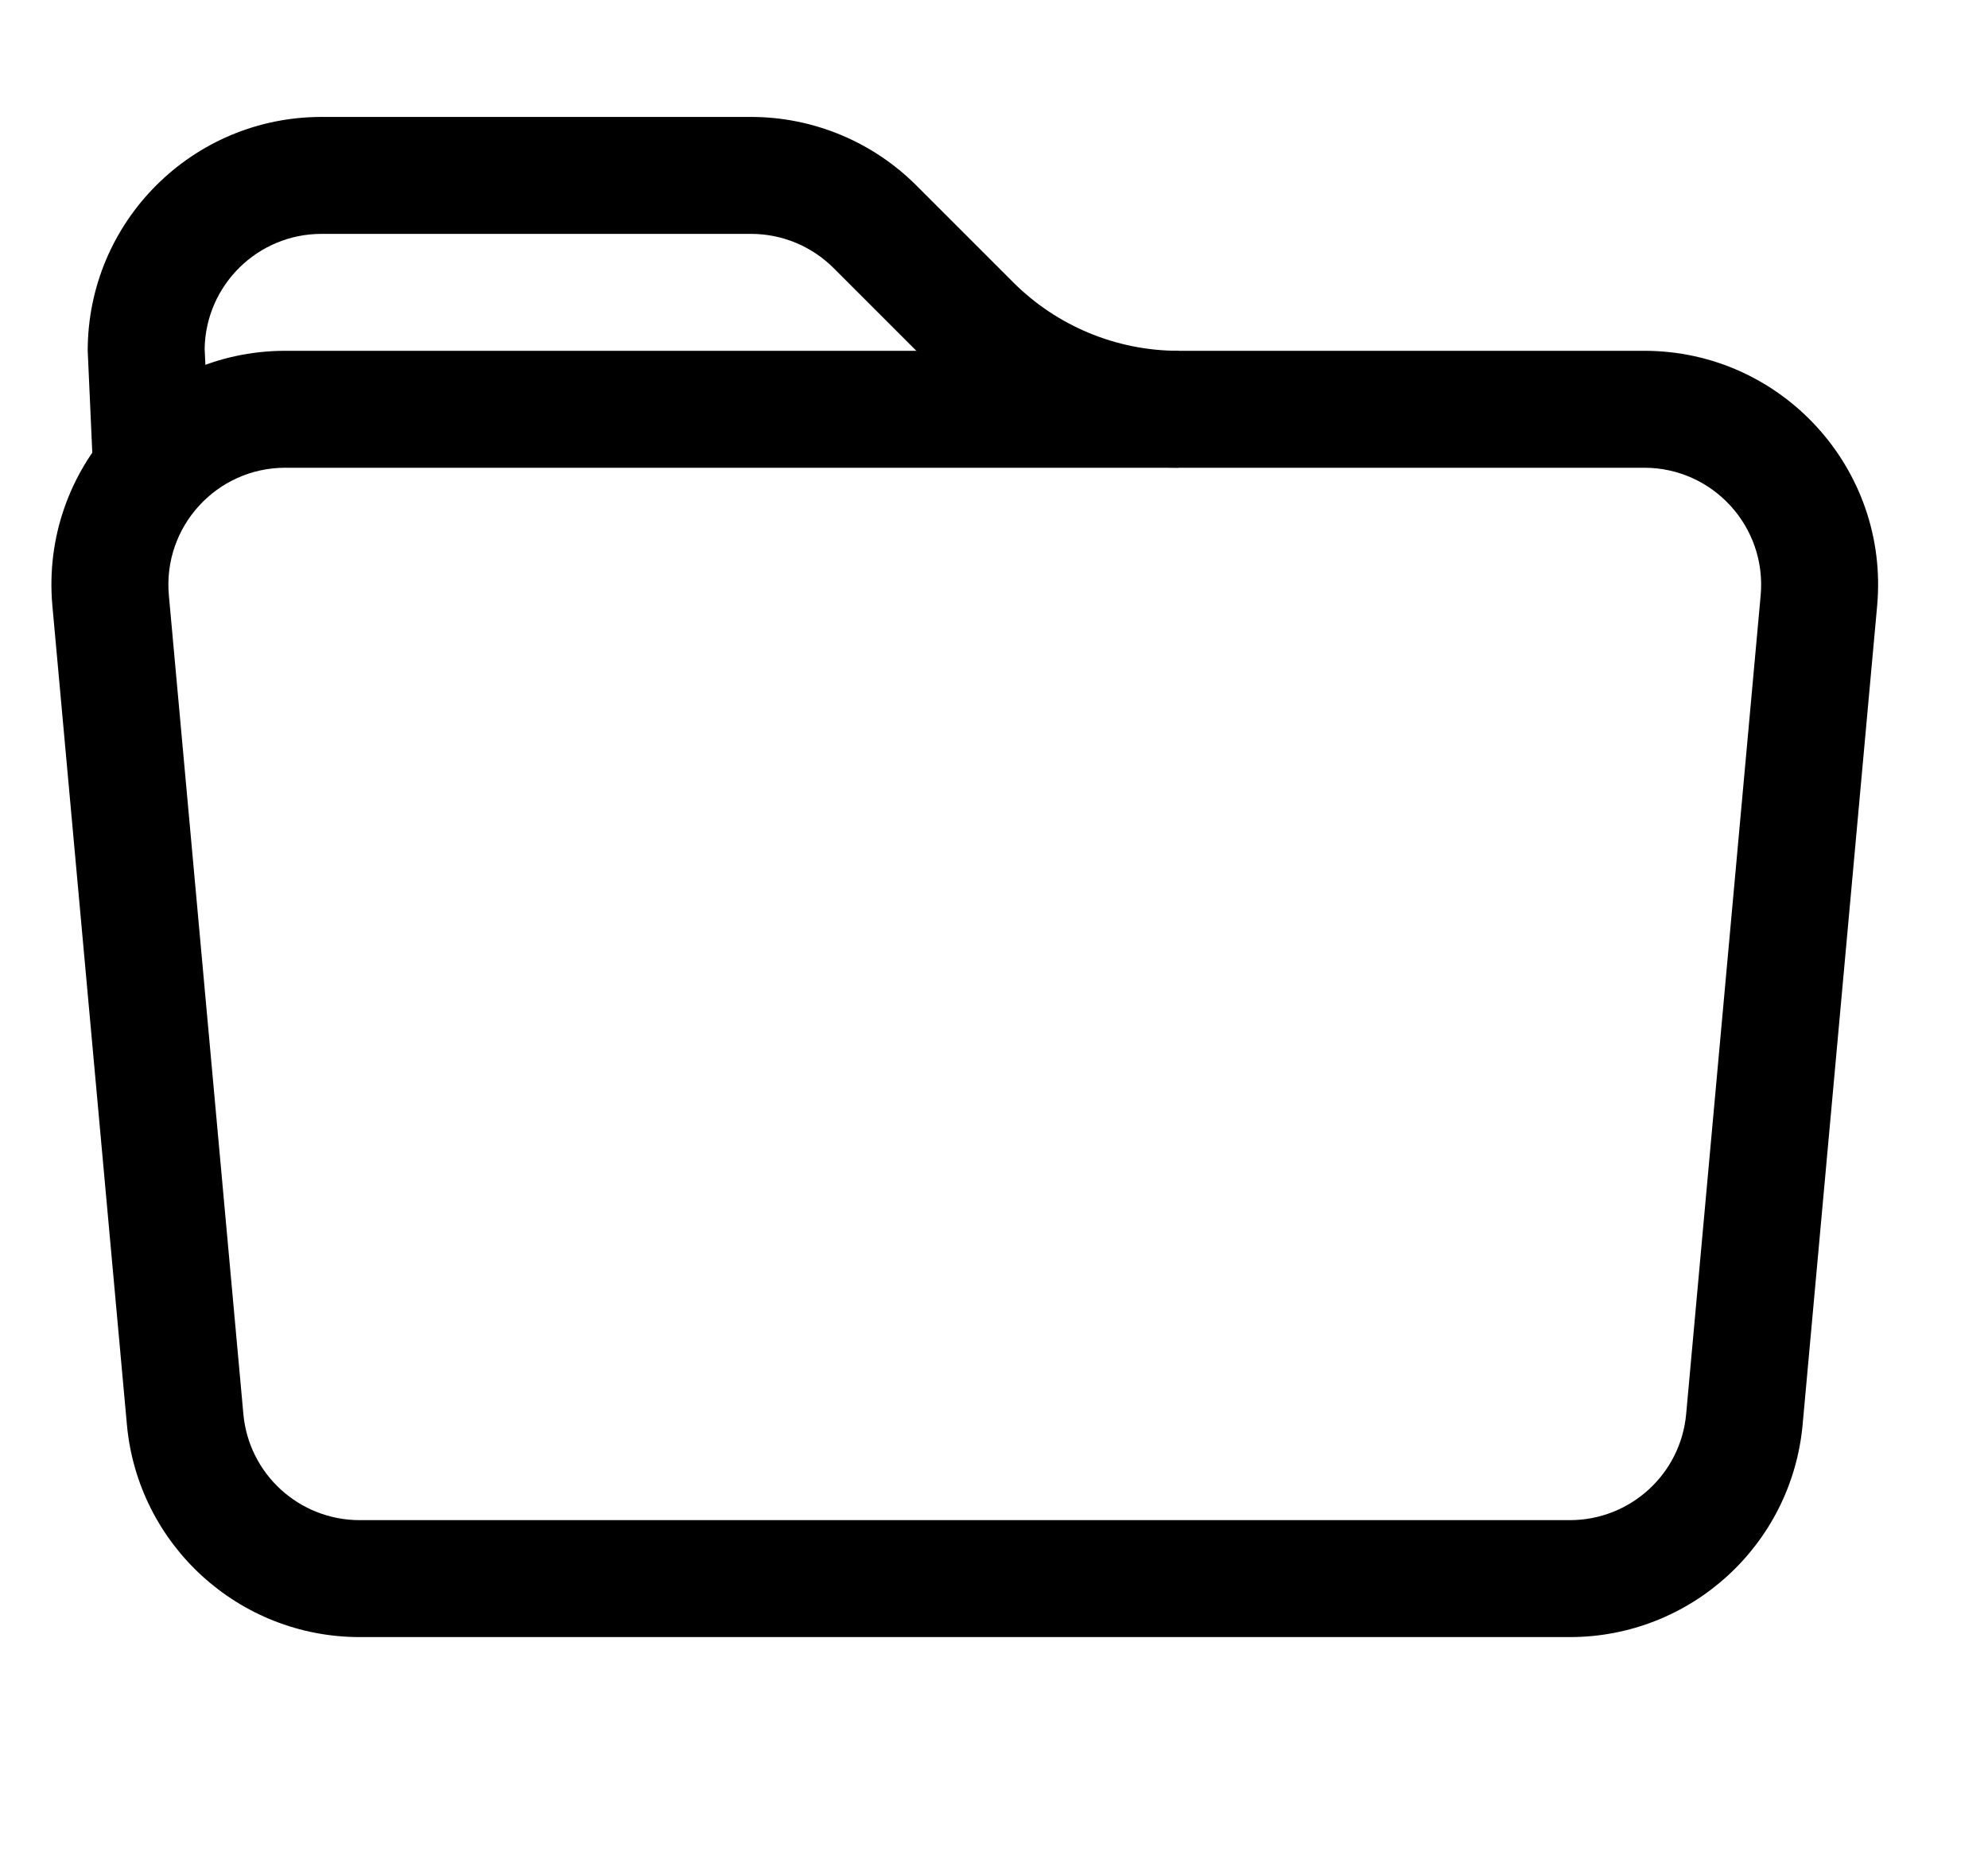
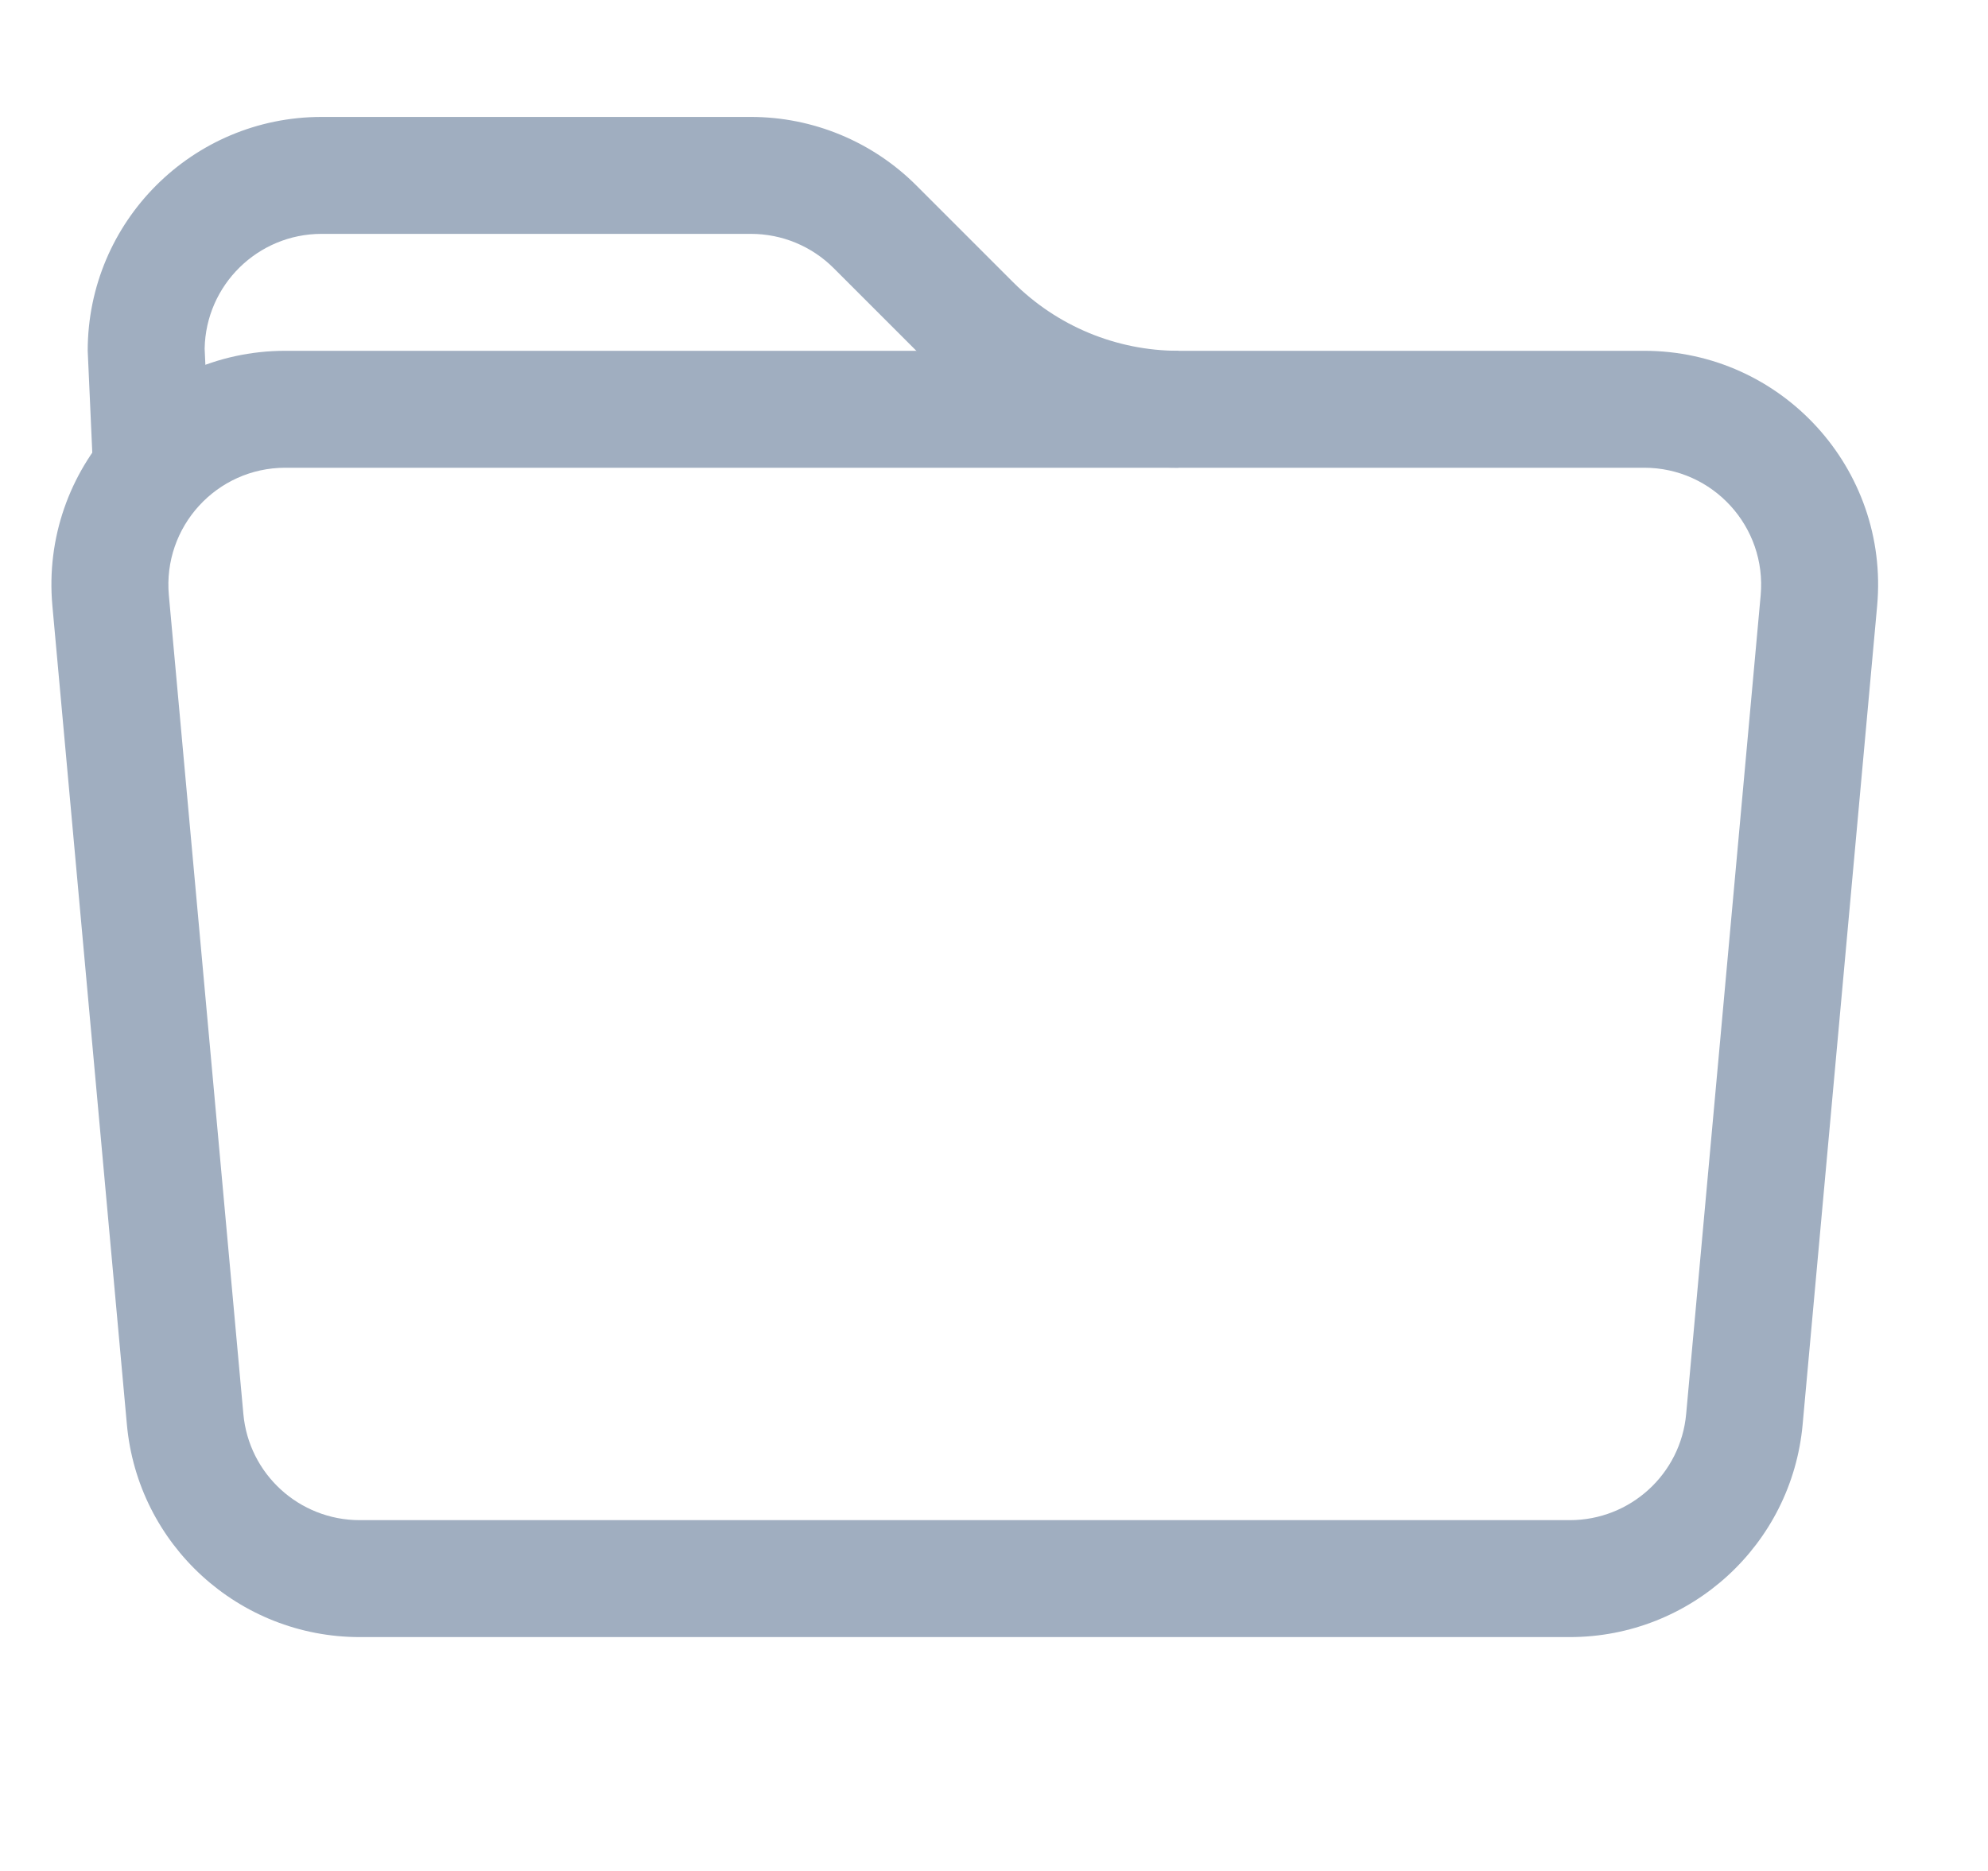
<svg xmlns="http://www.w3.org/2000/svg" width="17" height="16" viewBox="0 0 17 16" fill="none">
-   <path d="M10.078 4C9.283 4 8.52 3.684 7.957 3.121L7.129 2.293C6.941 2.105 6.687 2 6.422 2H2.75C2.204 2 1.76 2.438 1.75 2.981L1.796 4H0.795L0.75 3C0.75 1.895 1.645 1 2.75 1H6.422C6.952 1 7.461 1.211 7.836 1.586L8.664 2.414C9.039 2.789 9.548 3 10.078 3V4Z" fill="black" />
-   <path fill-rule="evenodd" clip-rule="evenodd" d="M14.06 4H2.44C1.852 4 1.391 4.505 1.444 5.091L2.081 12.091C2.127 12.606 2.559 13 3.076 13H13.424C13.941 13 14.373 12.606 14.419 12.091L15.056 5.091C15.109 4.505 14.648 4 14.06 4ZM2.44 3C1.264 3 0.342 4.01 0.448 5.181L1.085 12.181C1.178 13.211 2.042 14 3.076 14H13.424C14.458 14 15.322 13.211 15.415 12.181L16.052 5.181C16.158 4.01 15.236 3 14.06 3H2.44Z" fill="black" />
+   <path d="M10.078 4C9.283 4 8.52 3.684 7.957 3.121L7.129 2.293C6.941 2.105 6.687 2 6.422 2H2.75C2.204 2 1.76 2.438 1.75 2.981L1.796 4H0.795L0.75 3C0.75 1.895 1.645 1 2.75 1H6.422C6.952 1 7.461 1.211 7.836 1.586L8.664 2.414C9.039 2.789 9.548 3 10.078 3V4Z" fill="#A0AEC0" />
+   <path fill-rule="evenodd" clip-rule="evenodd" d="M14.06 4H2.44C1.852 4 1.391 4.505 1.444 5.091L2.081 12.091C2.127 12.606 2.559 13 3.076 13H13.424C13.941 13 14.373 12.606 14.419 12.091L15.056 5.091C15.109 4.505 14.648 4 14.06 4ZM2.44 3C1.264 3 0.342 4.01 0.448 5.181L1.085 12.181C1.178 13.211 2.042 14 3.076 14H13.424C14.458 14 15.322 13.211 15.415 12.181L16.052 5.181C16.158 4.01 15.236 3 14.06 3H2.44Z" fill="#A0AEC0" />
</svg>
